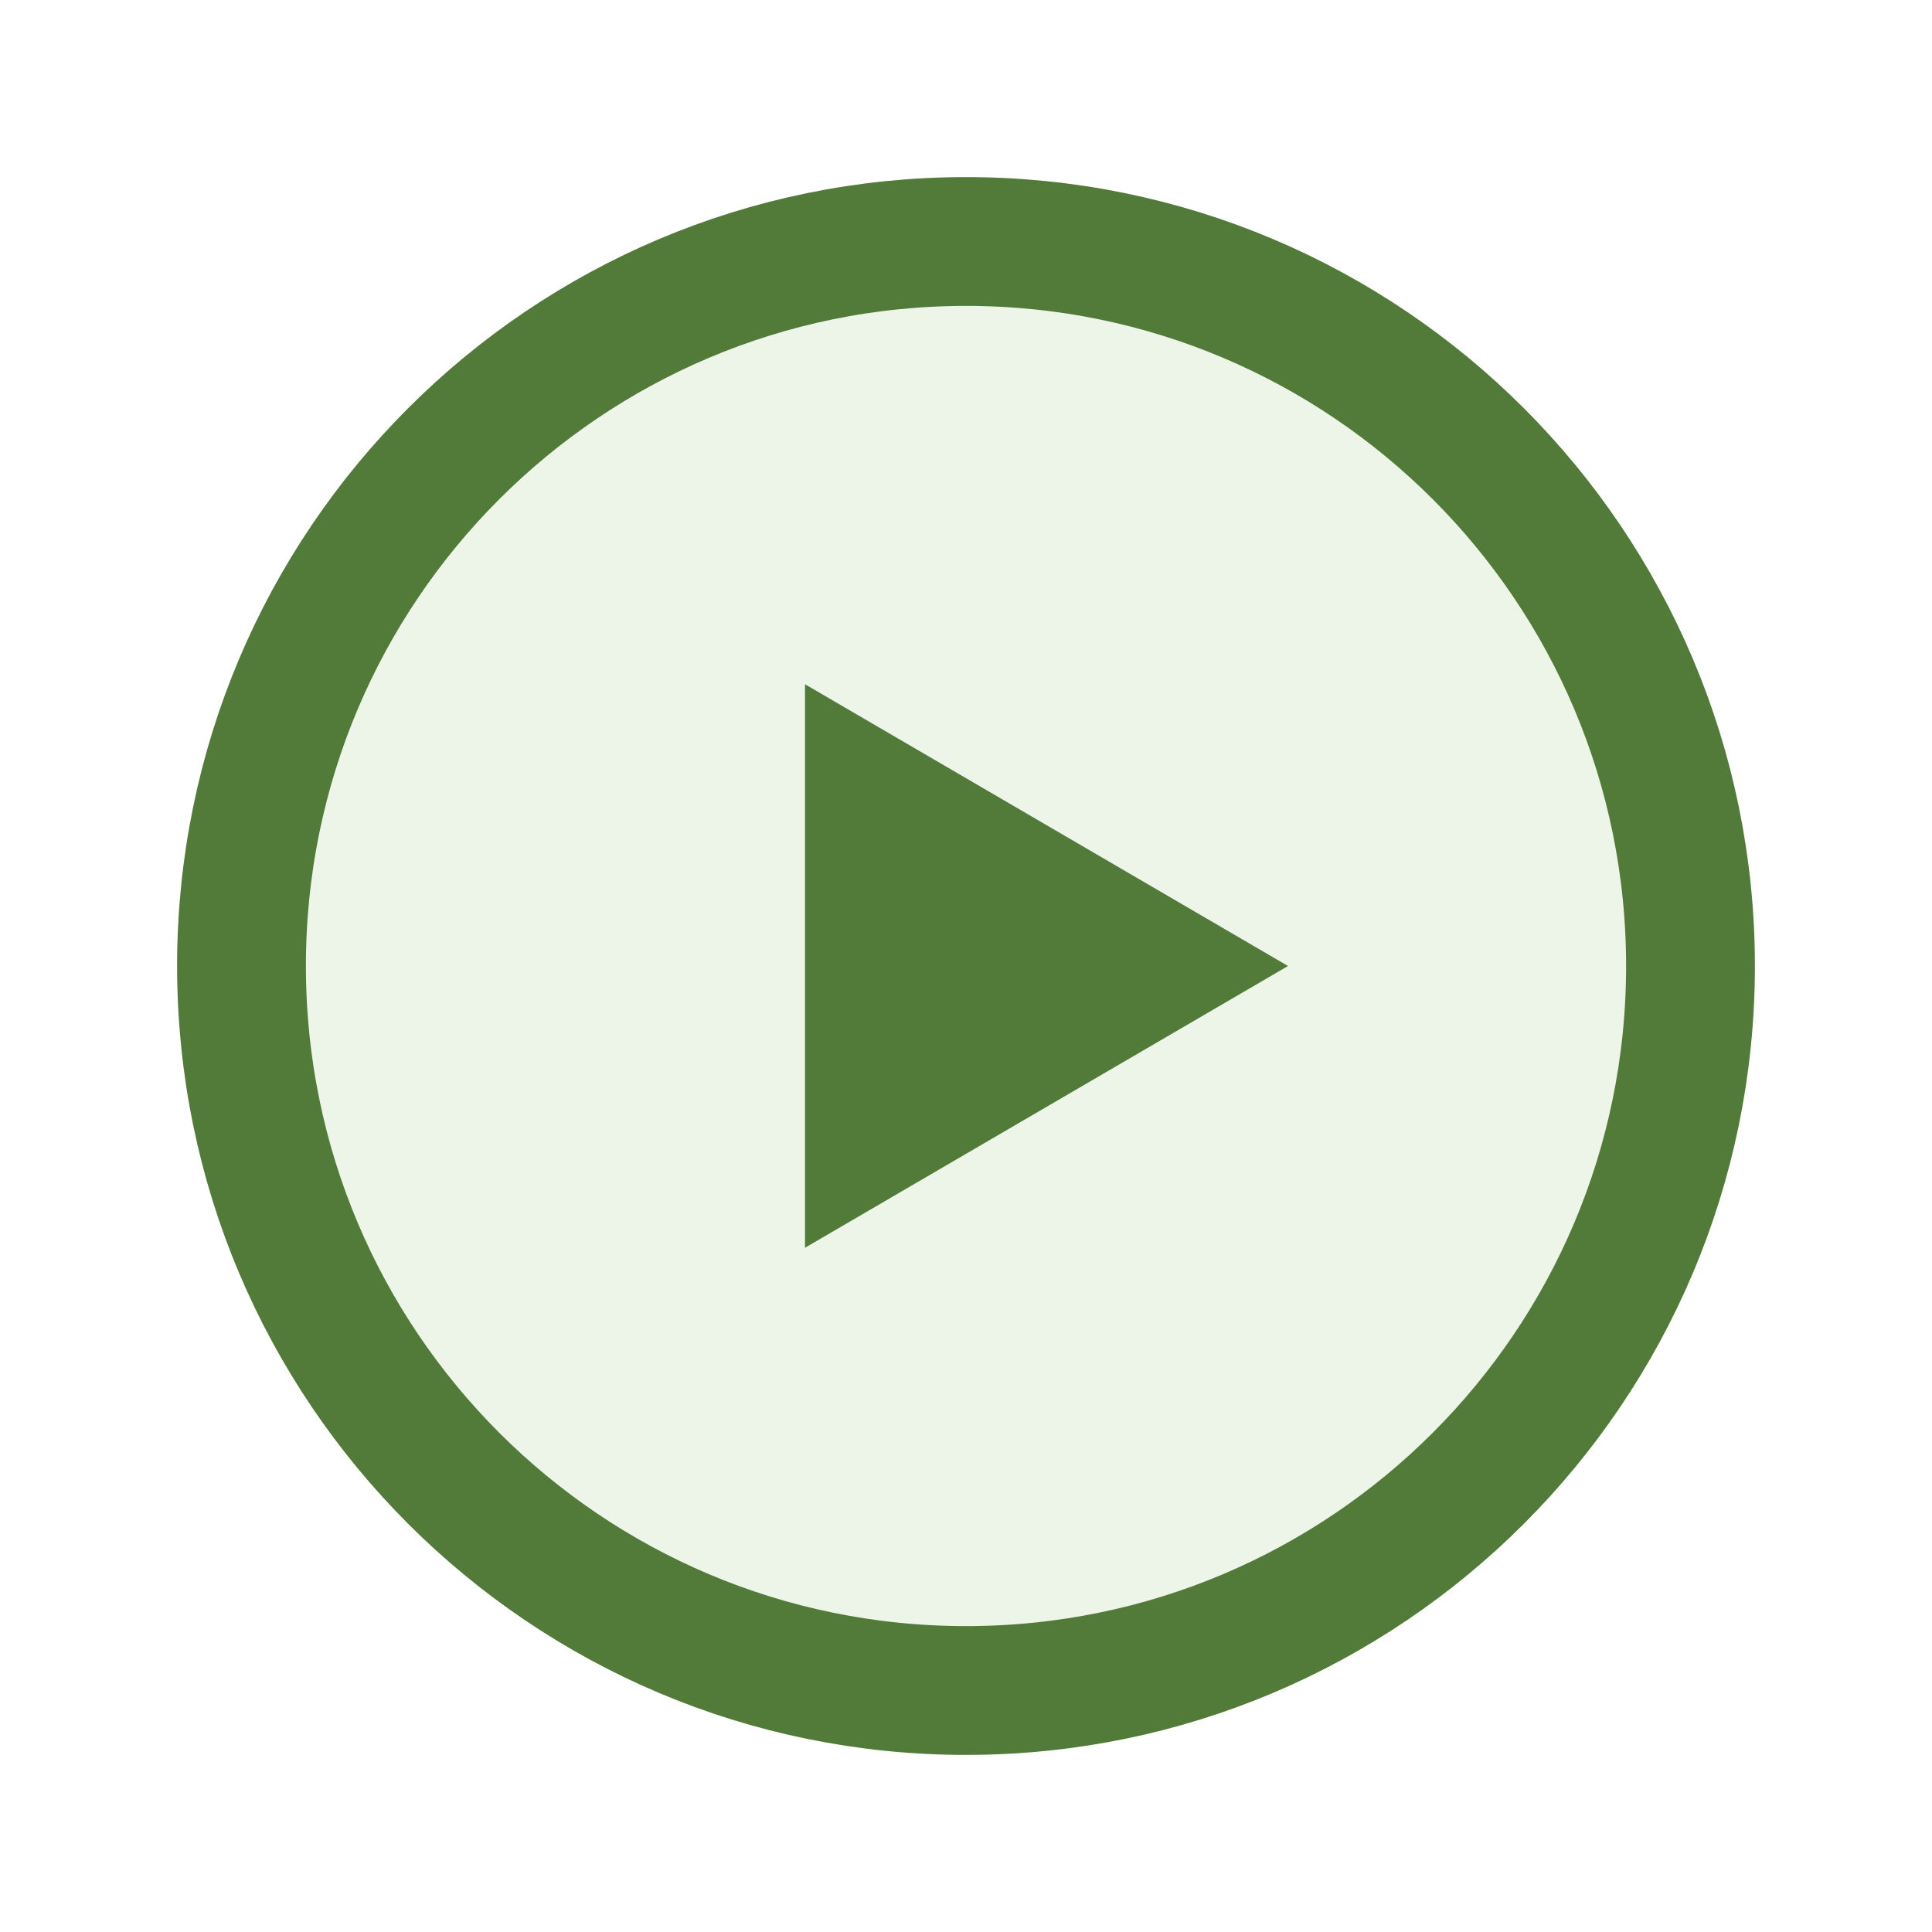
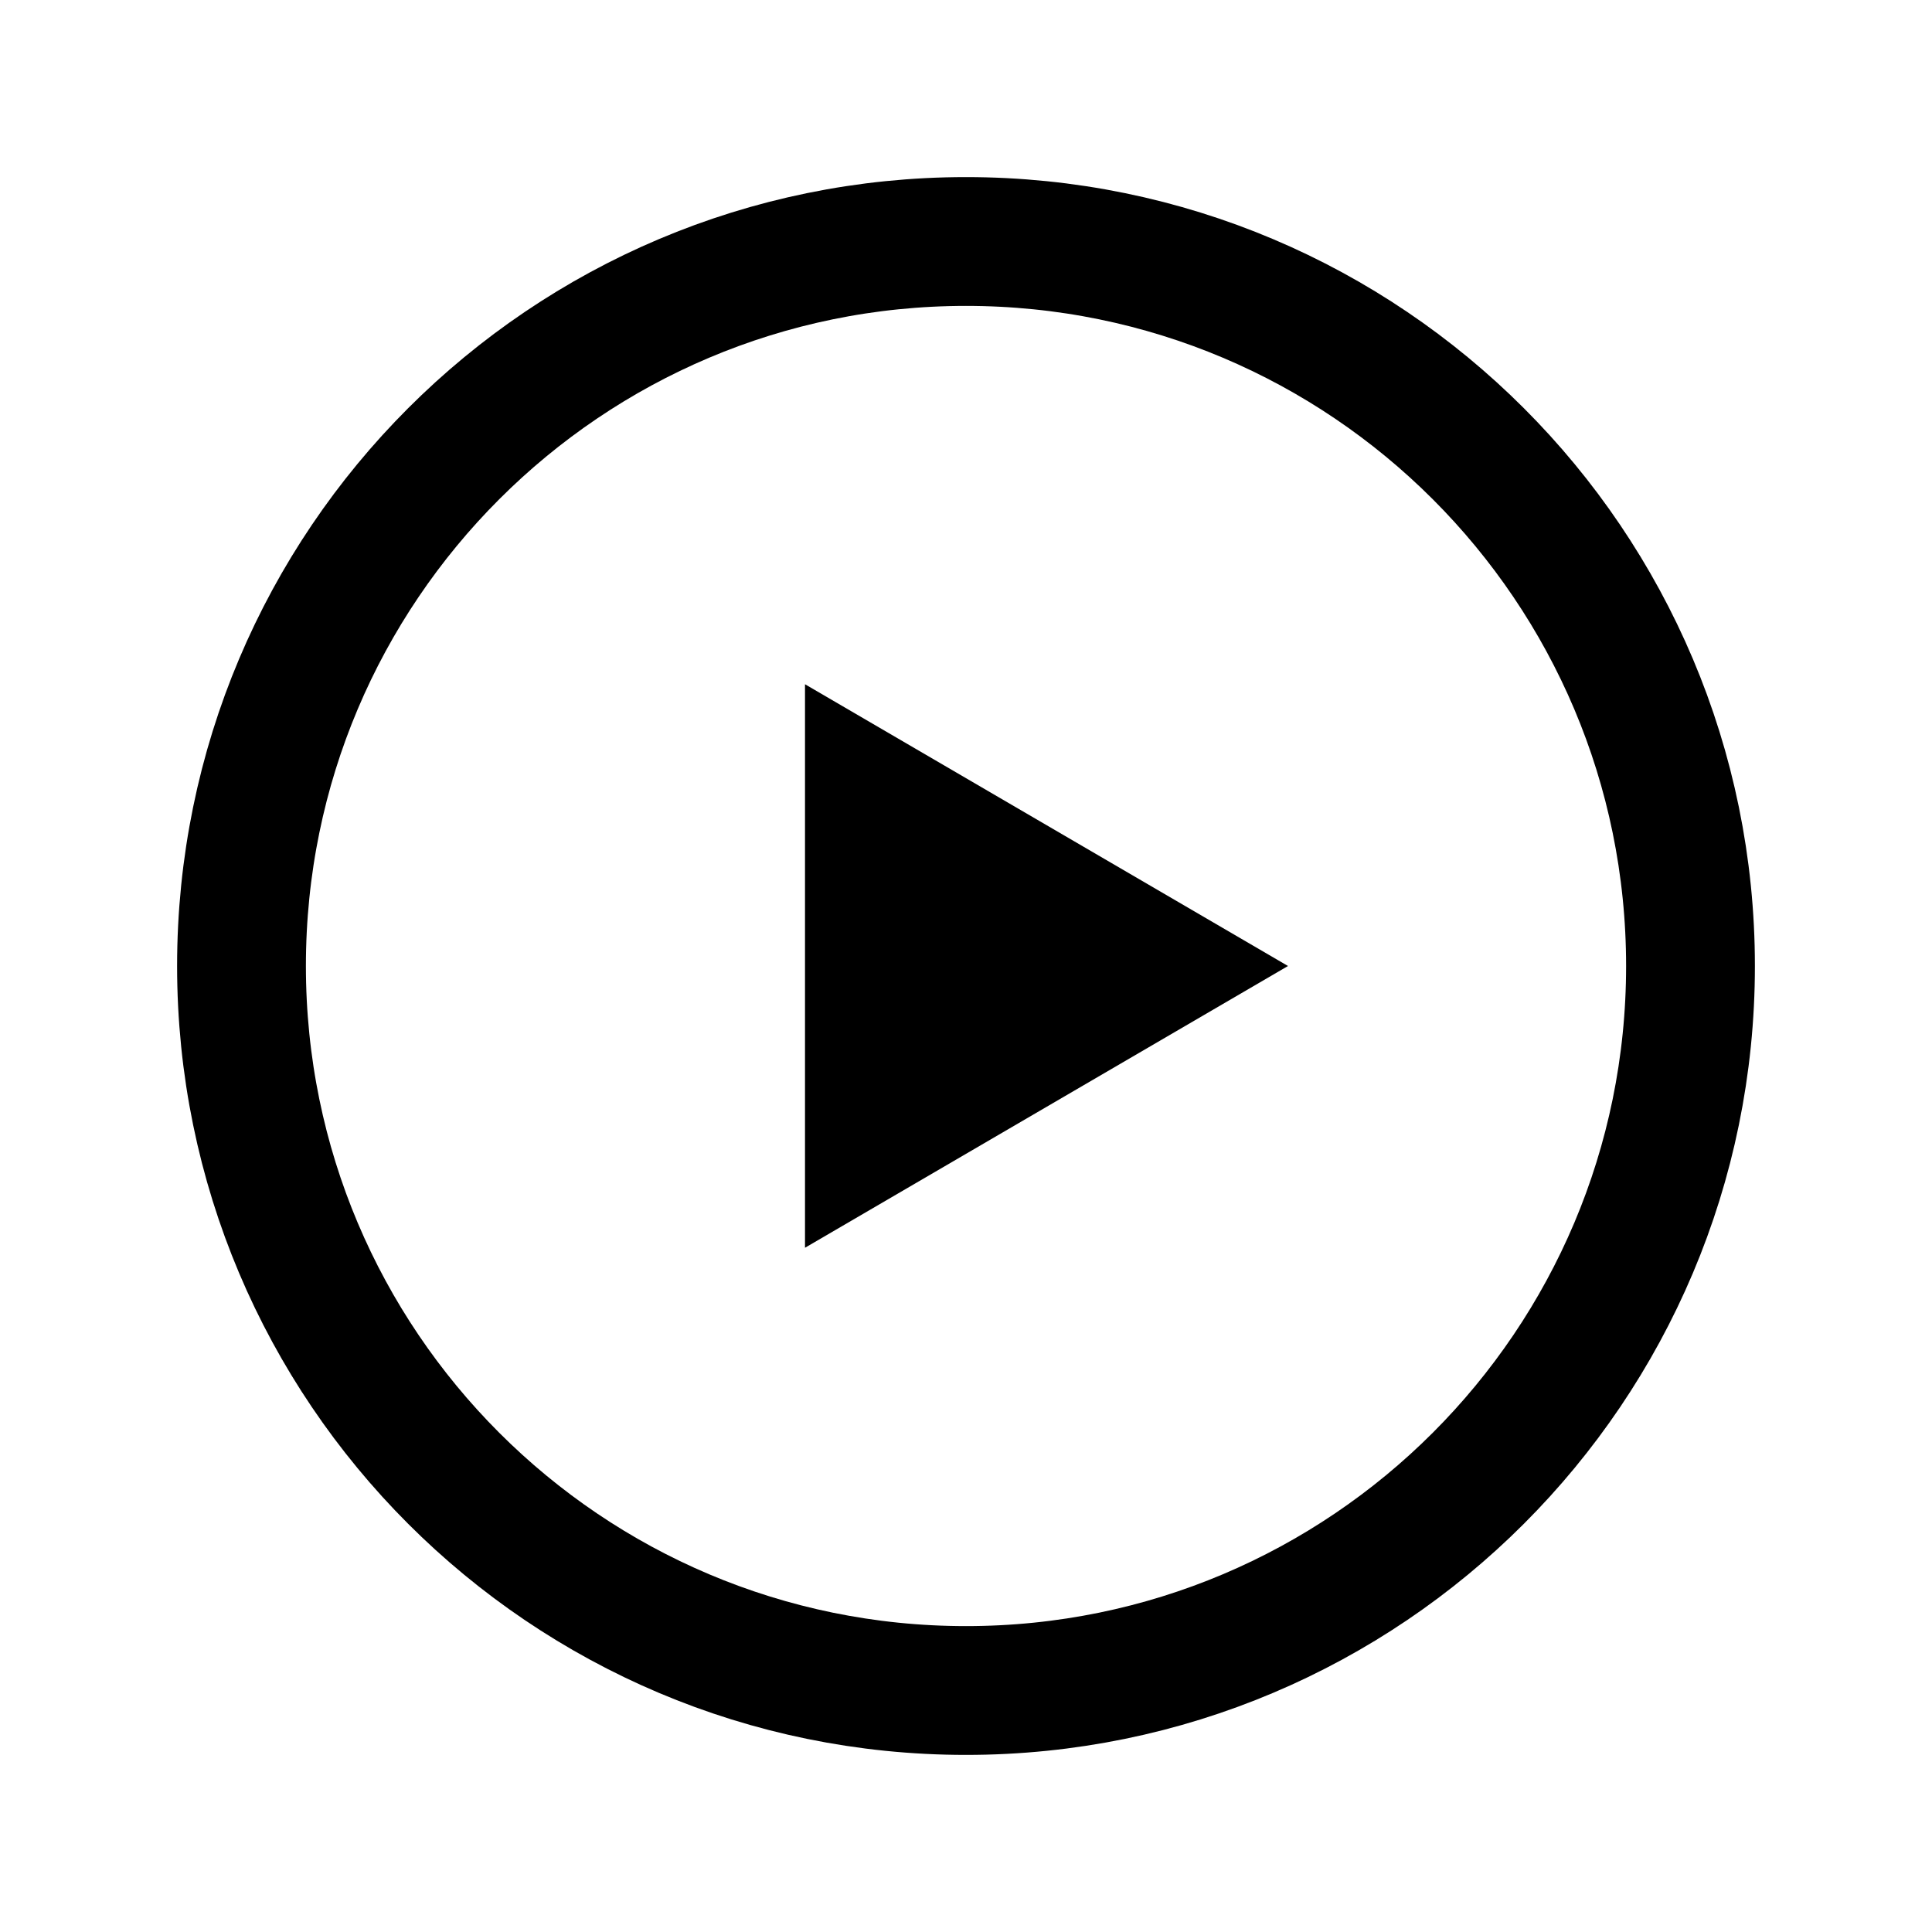
<svg xmlns="http://www.w3.org/2000/svg" width="24" height="24" viewBox="0 0 24 24">
-   <circle cx="12" cy="12" r="9" fill="#EDF5E8" stroke="#527A38" stroke-width="1.6" />
-   <path d="M10 8.5 16 12l-6 3.5z" fill="#527A38" />
+   <circle cx="12" cy="12" r="9" fill="none" stroke="#000000" stroke-width="1.6" />
+   <path d="M10 8.5 16 12l-6 3.5z" fill="#000000" />
</svg>
